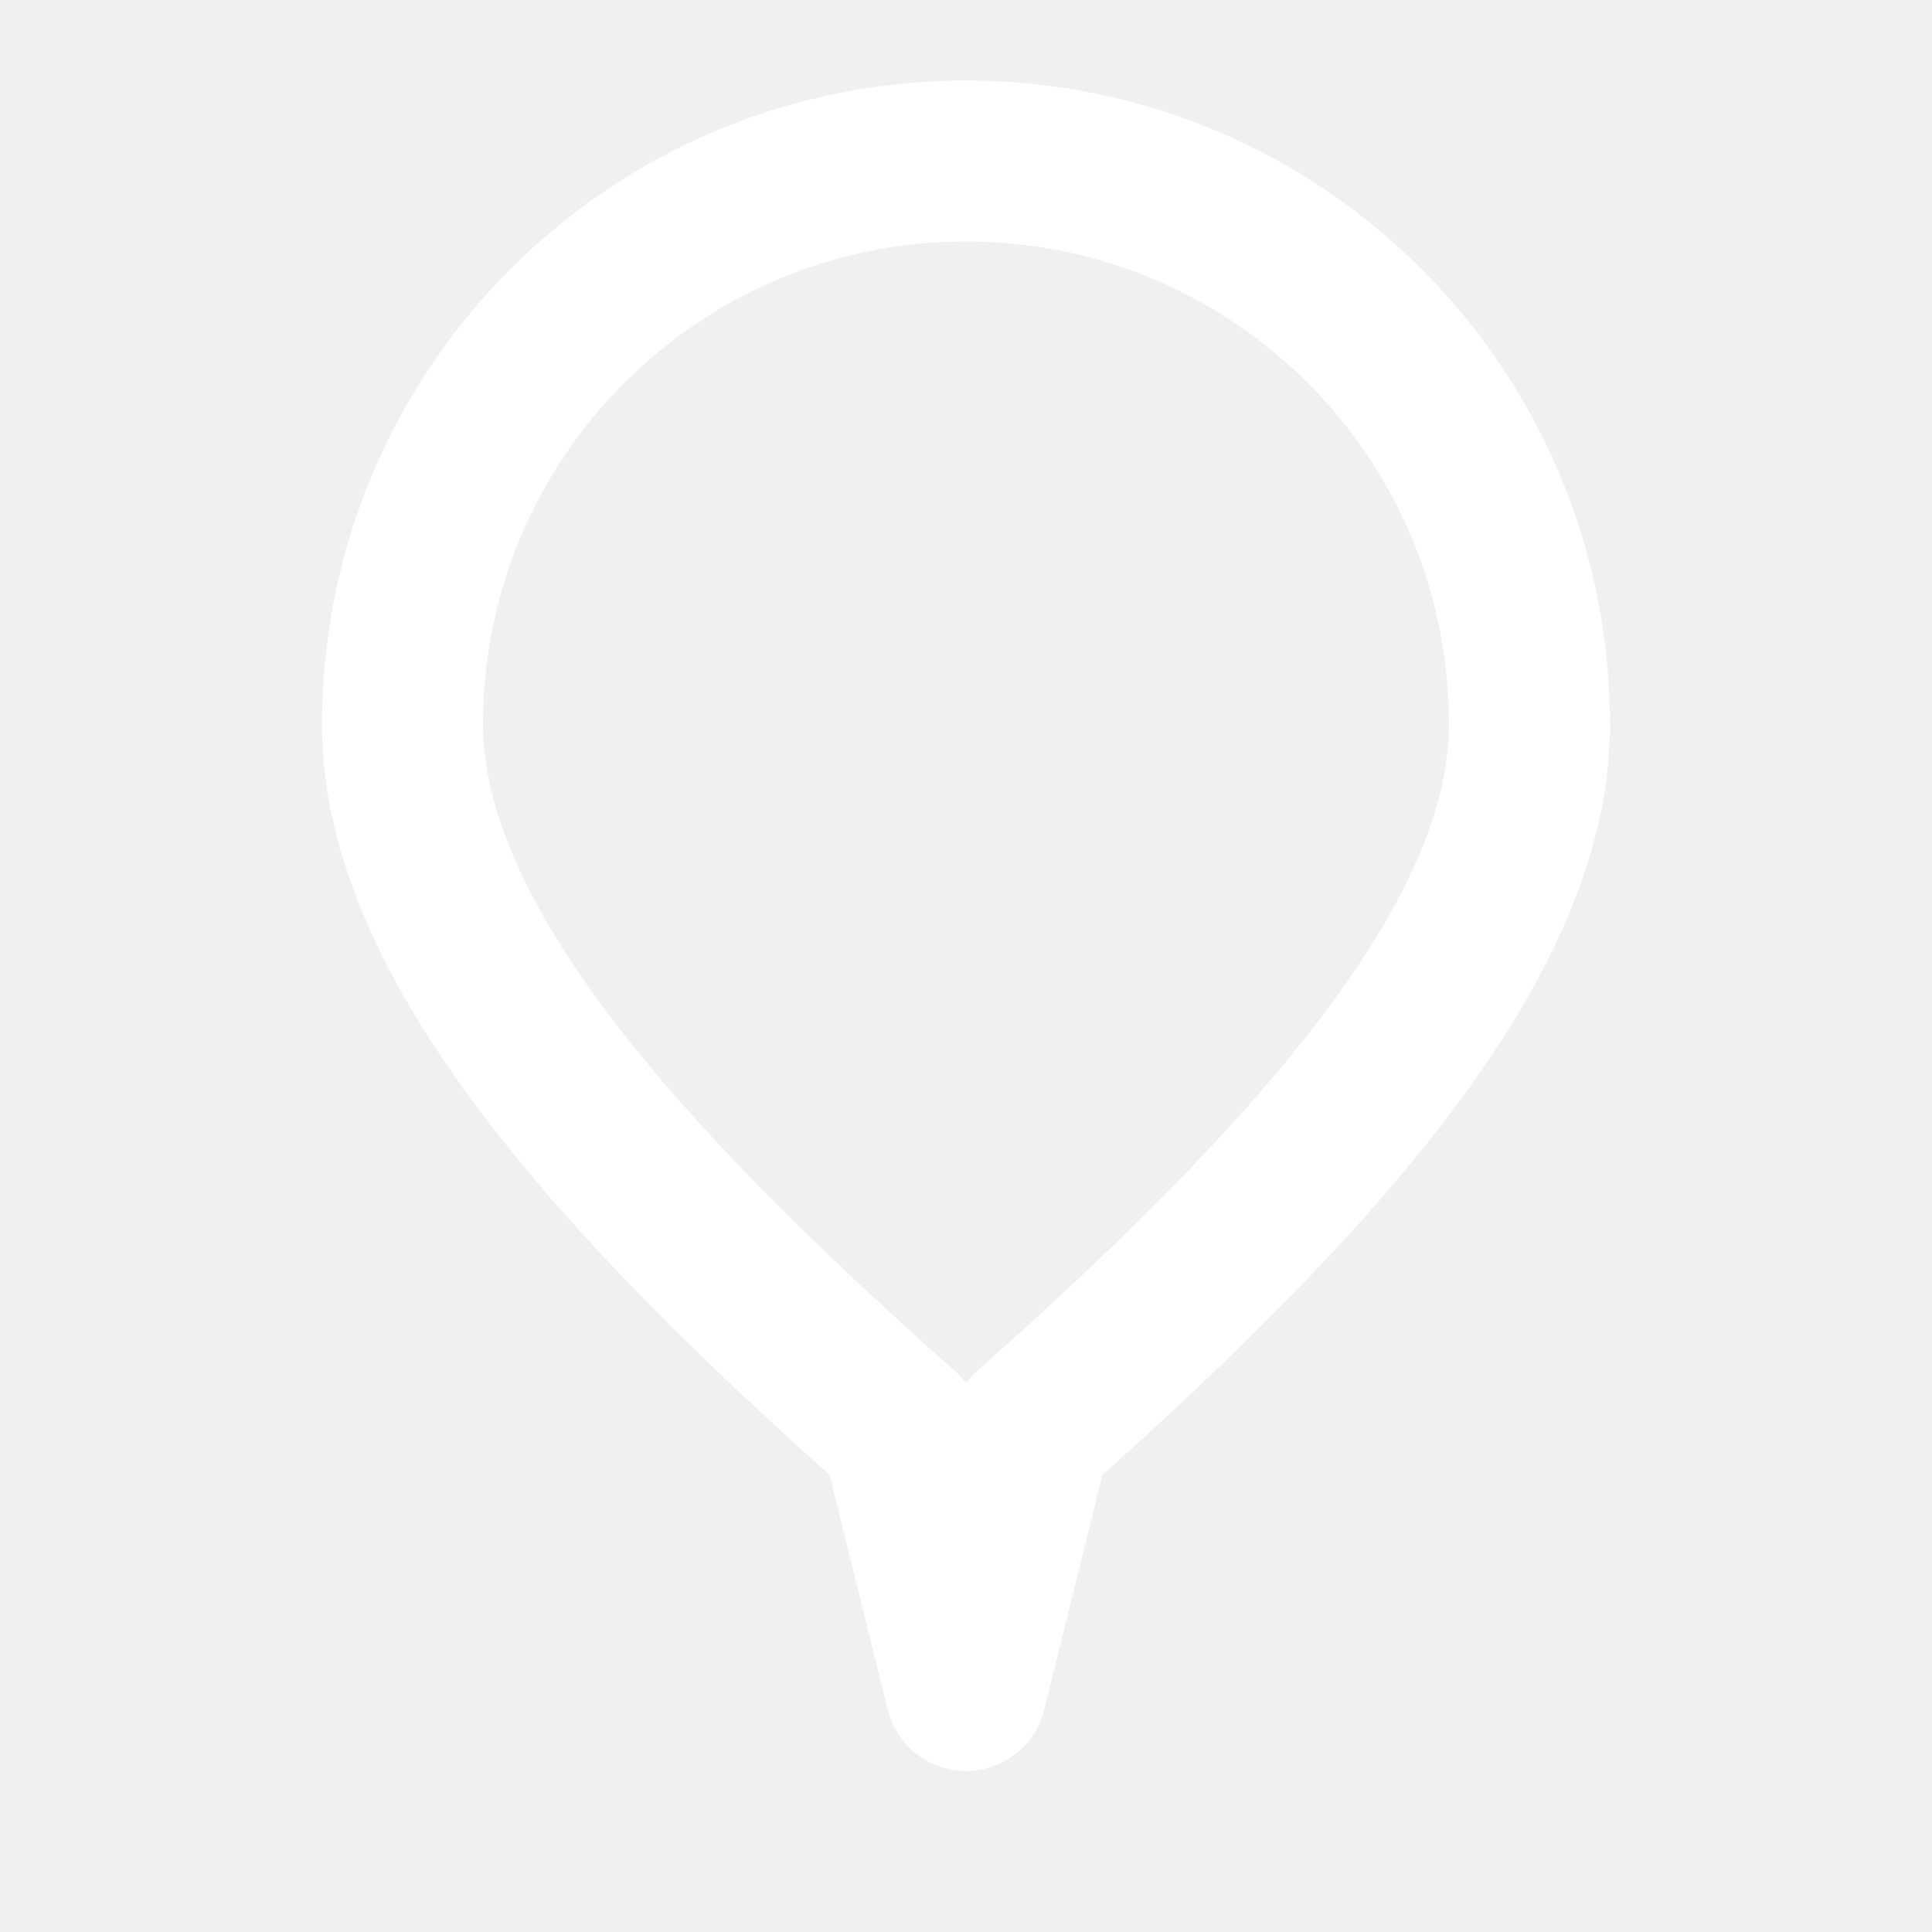
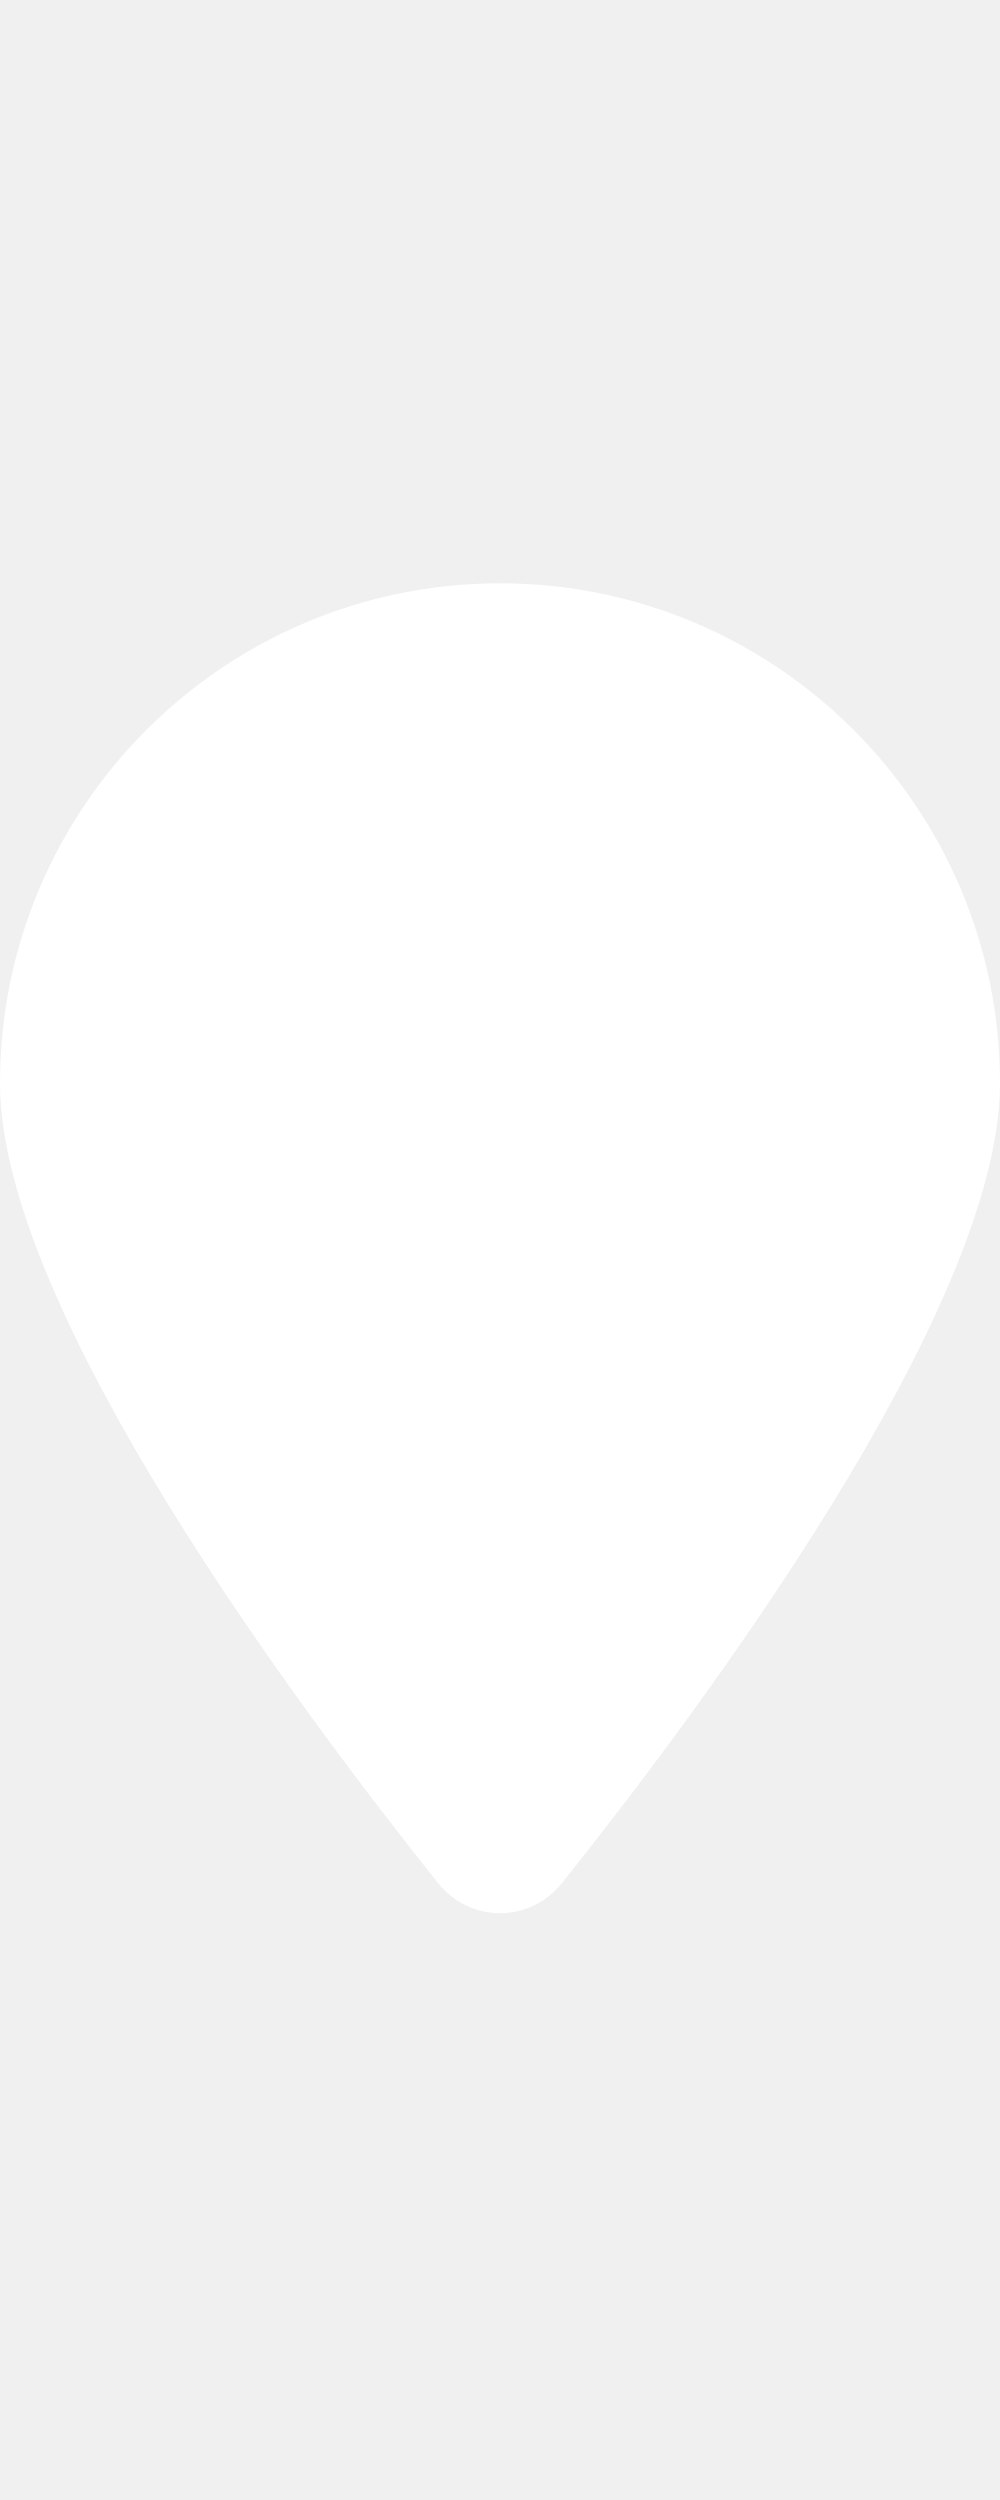
- <svg xmlns="http://www.w3.org/2000/svg" viewBox="0 0 24 24" width="24" height="24" fill="none" stroke="white" stroke-width="2" stroke-linecap="round" stroke-linejoin="round">
-   <path d="M12 2C8.13 2 5 5.13 5 9c0 2.68 2.67 5.65 6.2 8.78L12 21l.8-3.22C16.33 14.65 19 11.68 19 9c0-3.87-3.13-7-7-7z" />
+ <svg xmlns="http://www.w3.org/2000/svg" viewBox="0 0 384 512" width="20" height="50" fill="white">
+   <path d="M384 192c0 87.4-117 243-168.3 307.2c-12.3 15.3-35.1 15.3-47.4 0C117 435 0 279.4 0 192C0 86 86 0 192 0S384 86 384 192z" />
</svg>
